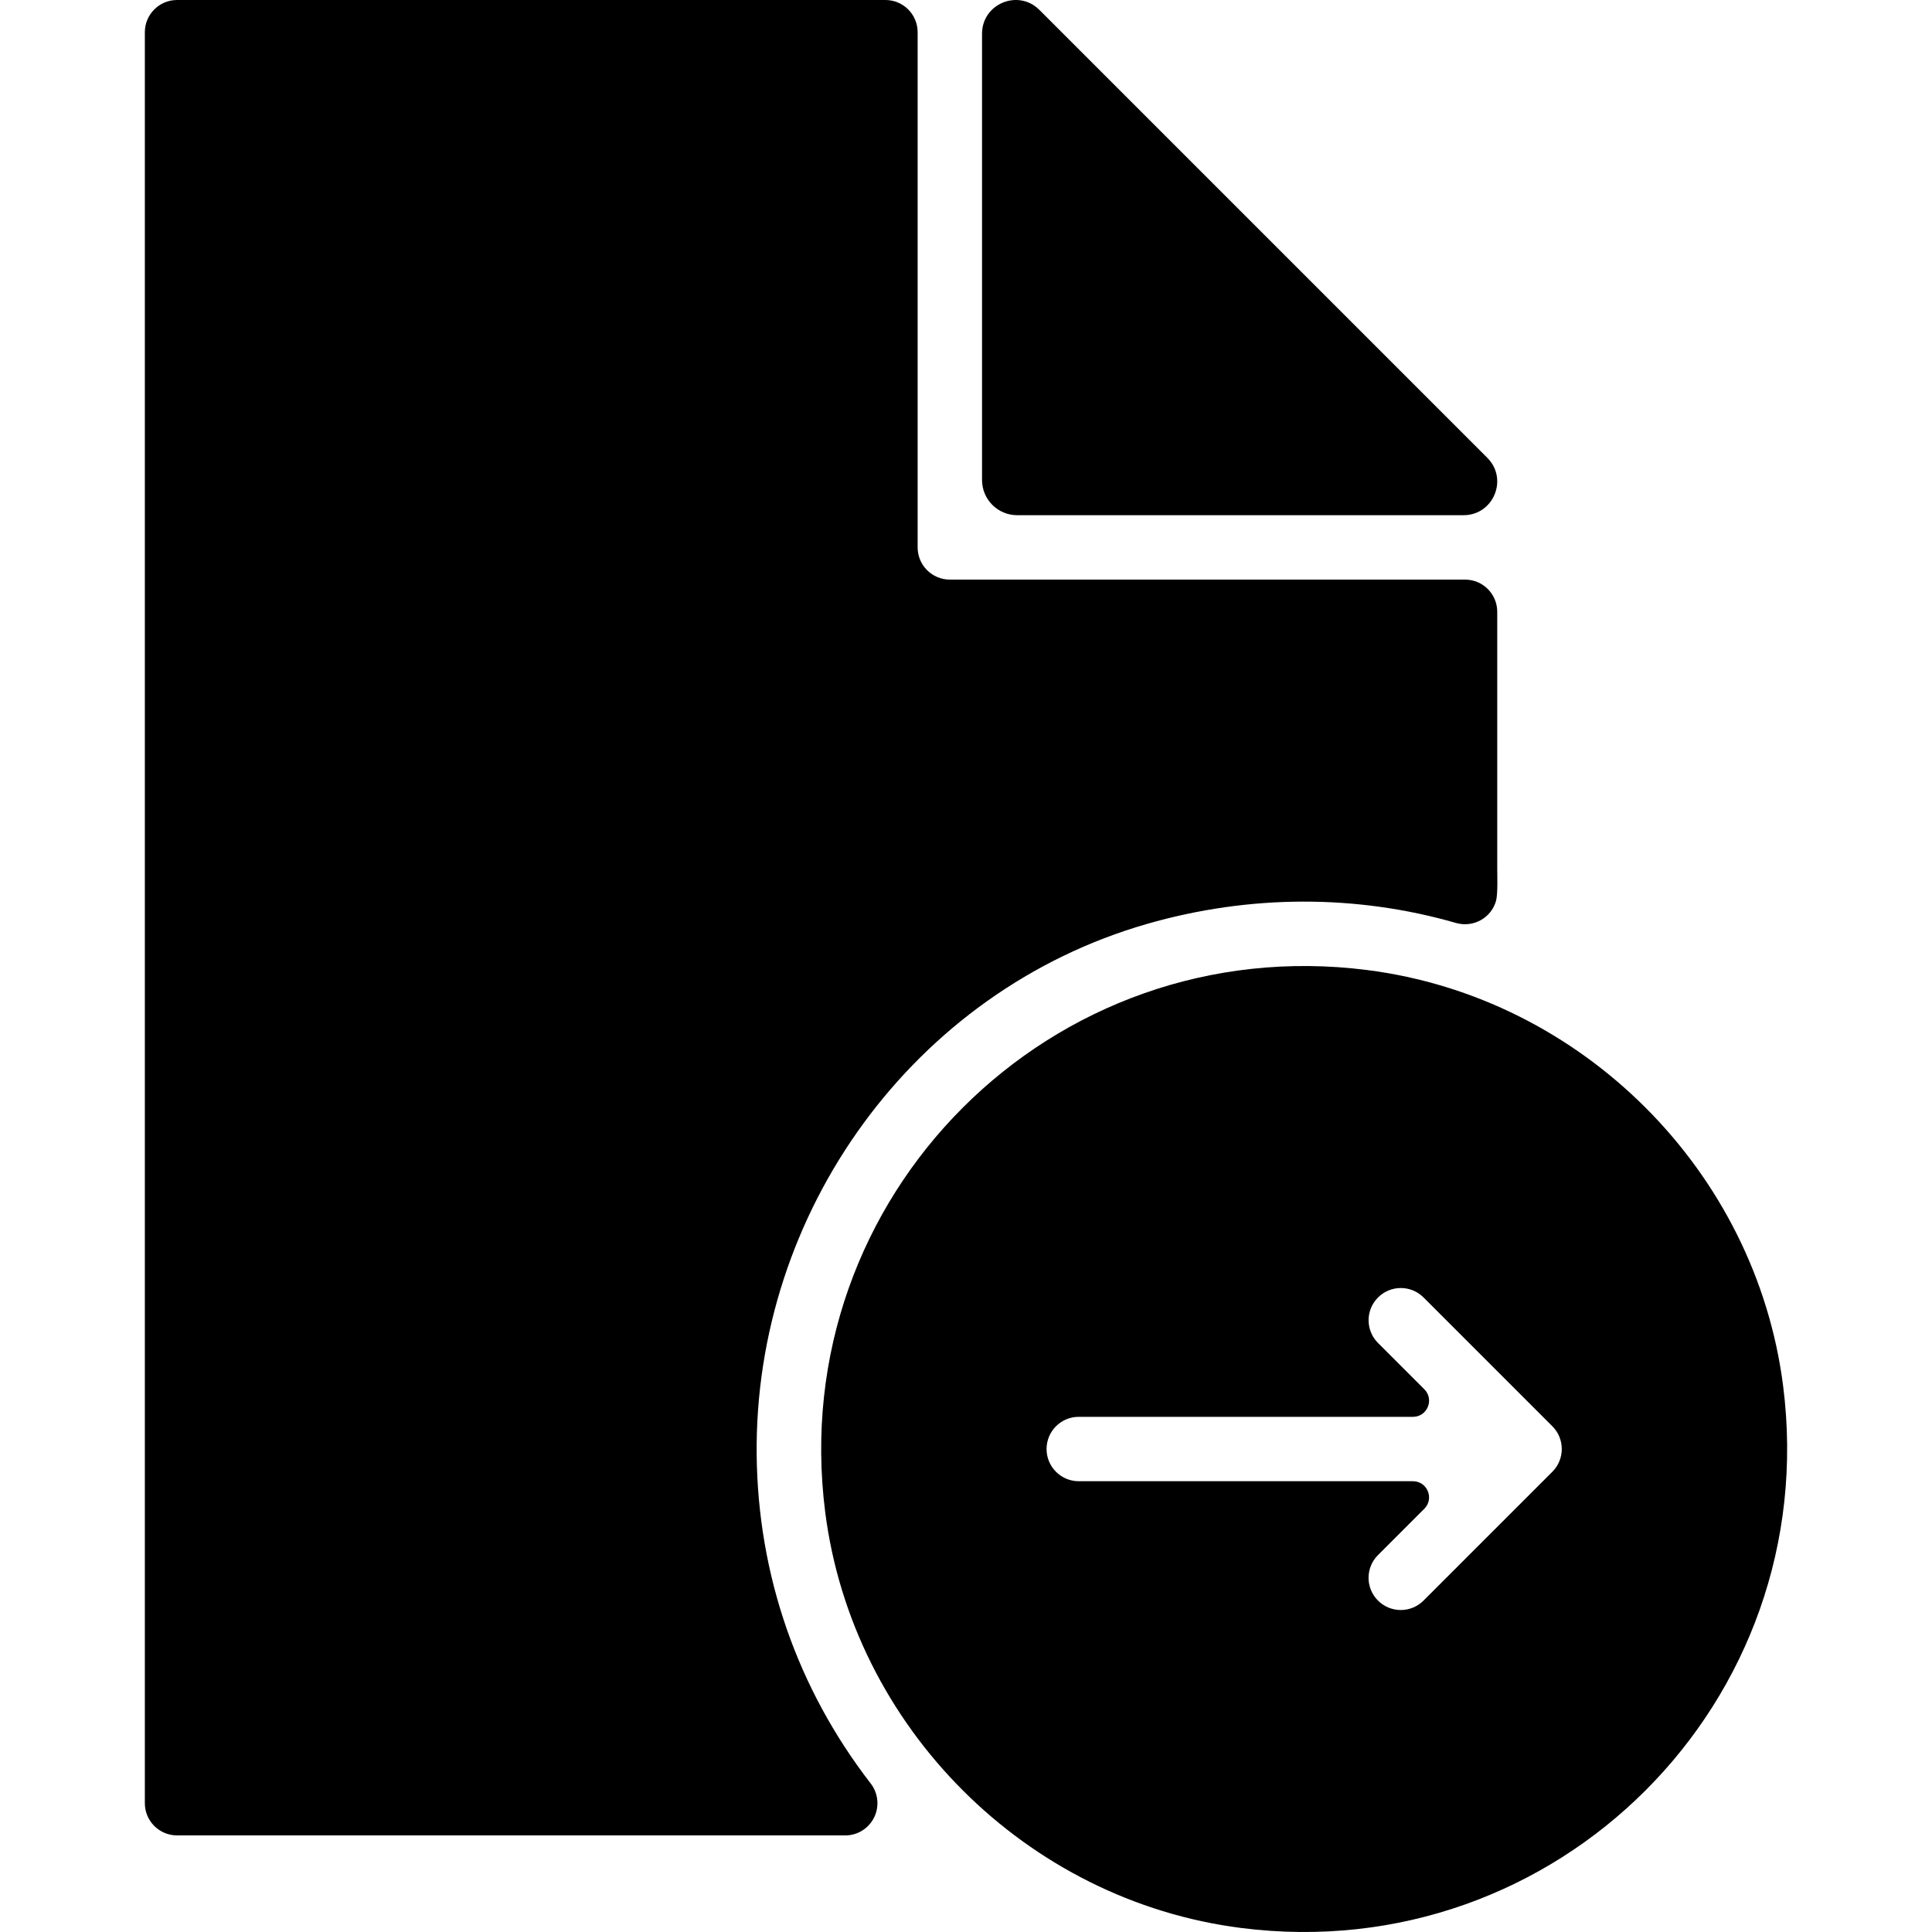
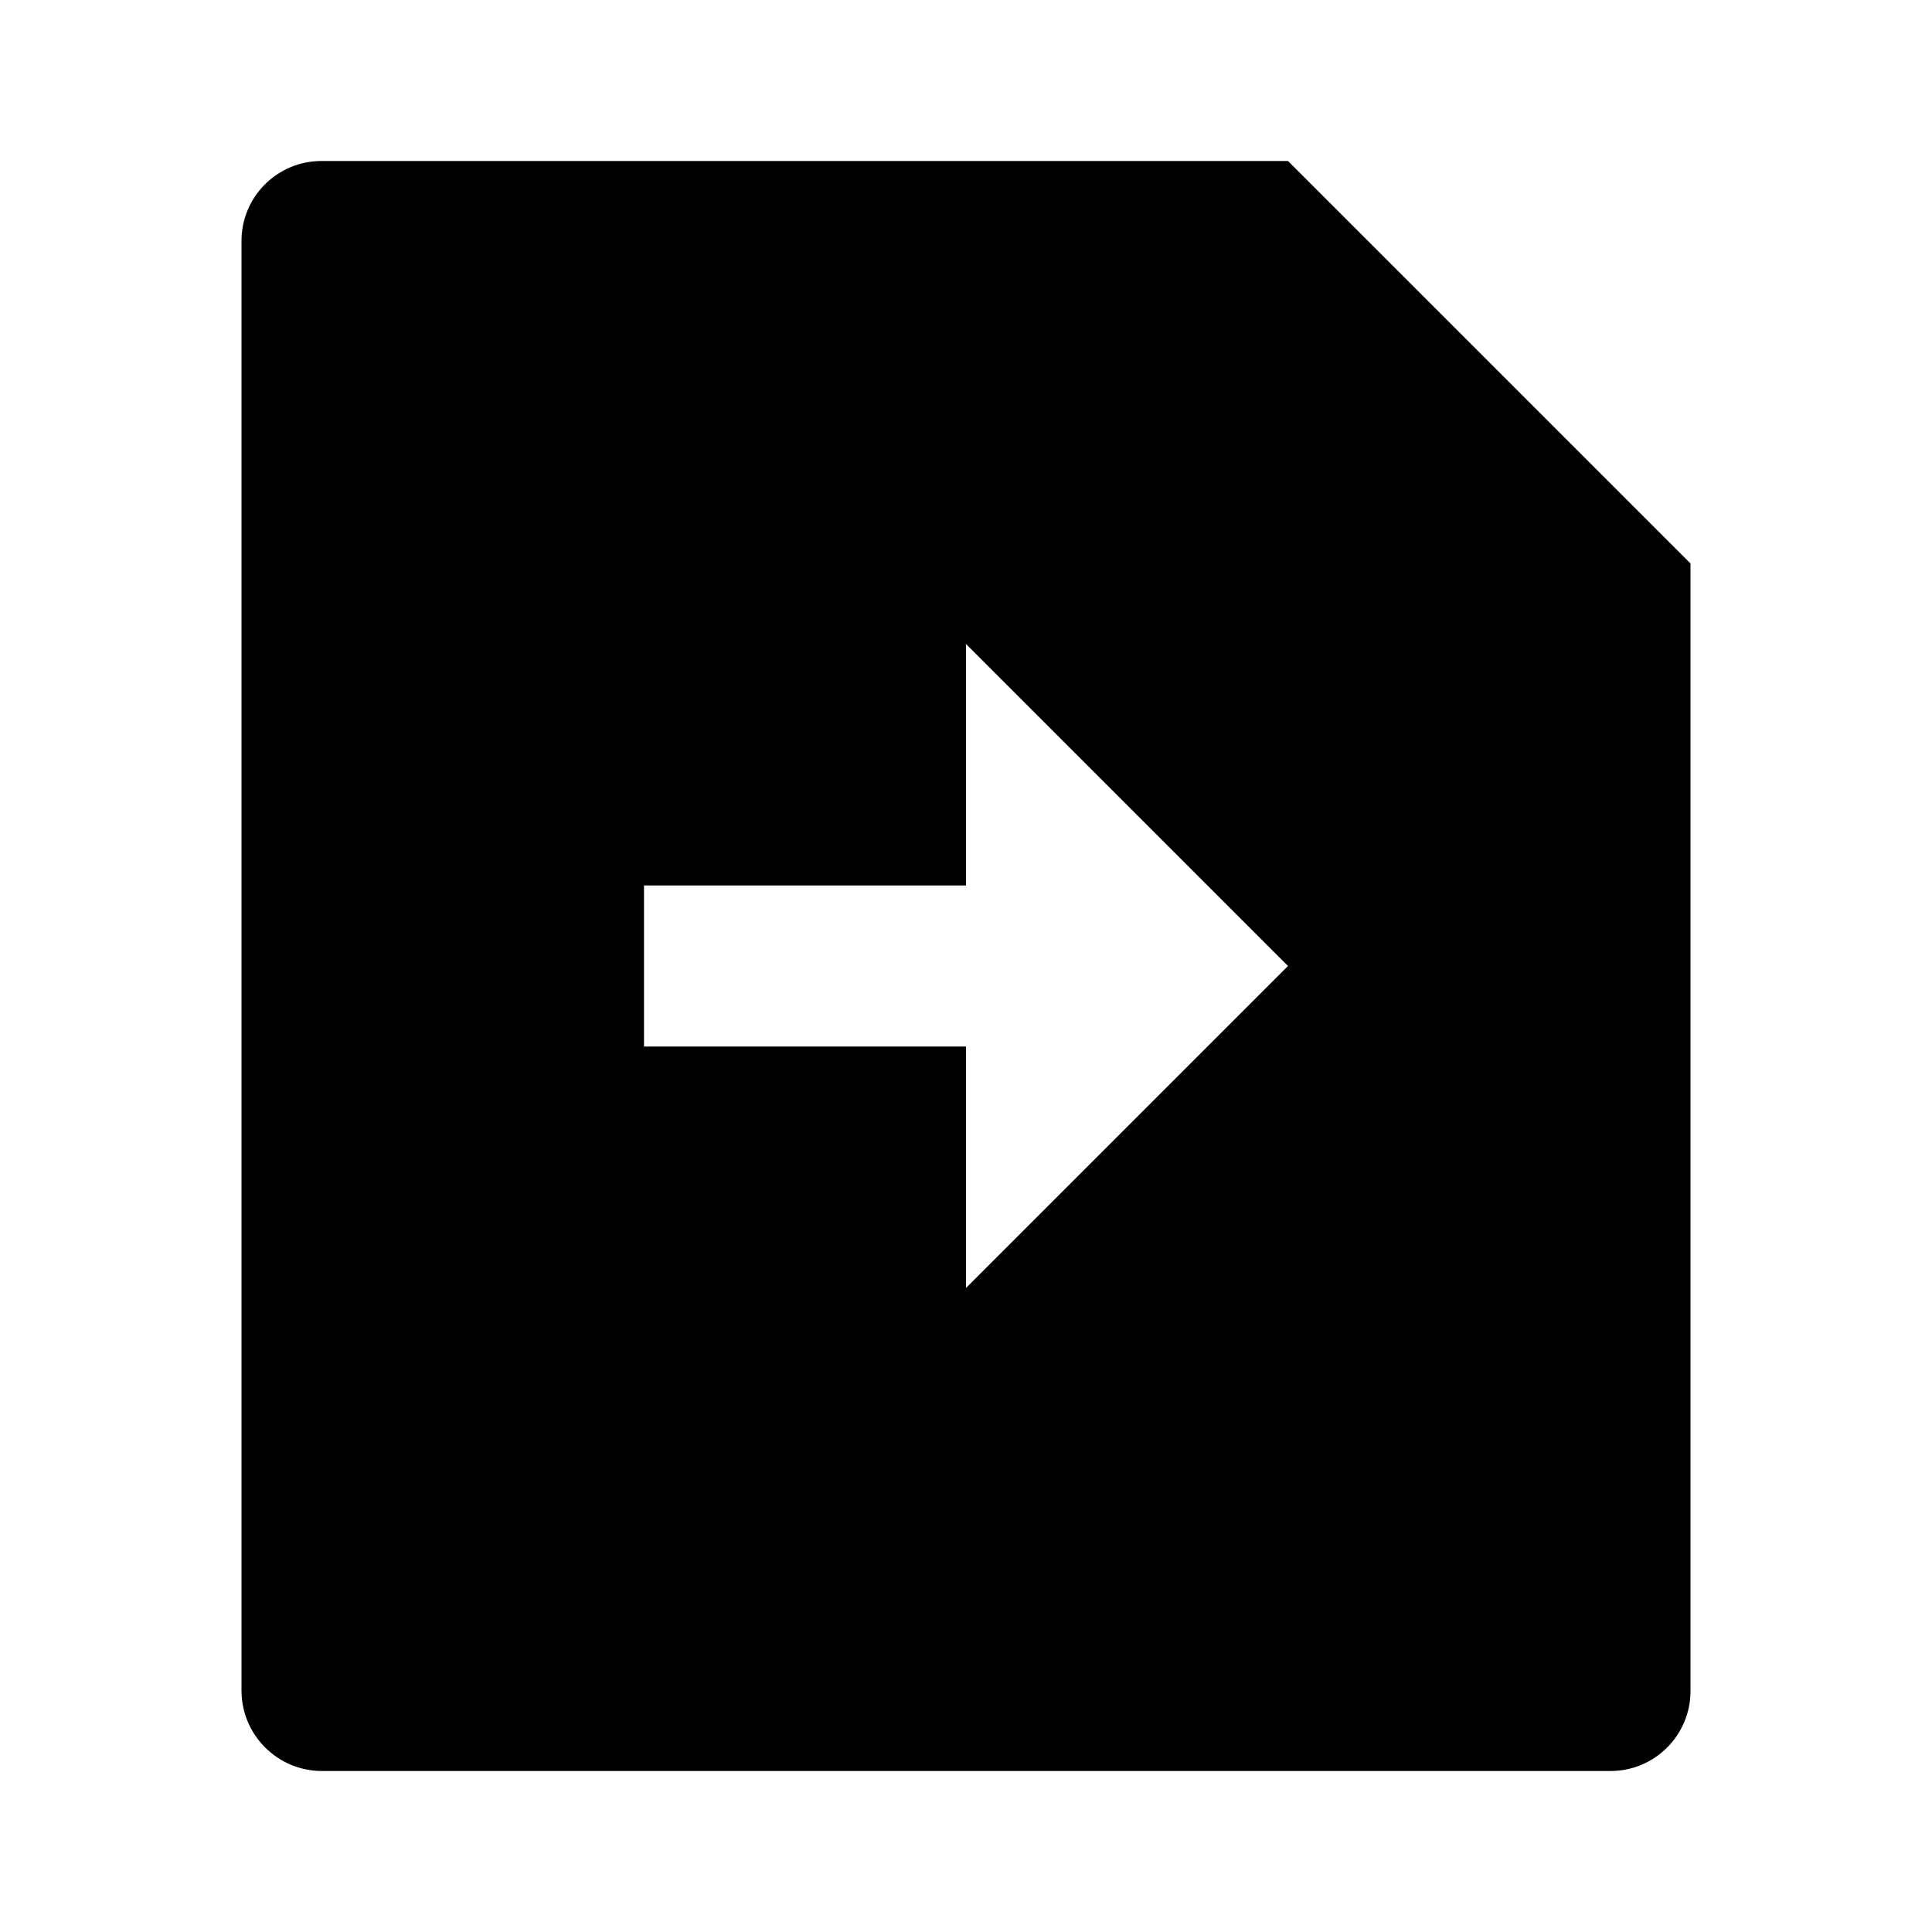
- <svg xmlns="http://www.w3.org/2000/svg" version="1.1" id="Layer_1" x="0px" y="0px" viewBox="0 0 511.995 511.995" style="enable-background:new 0 0 511.995 511.995;" xml:space="preserve">
+ <svg xmlns="http://www.w3.org/2000/svg" width="24px" height="24px" viewBox="0 0 24 24">
  <g>
-     <g>
-       <path d="M394.151,121.325L275.454,2.629c-5.606-5.615-15.206-1.638-15.206,6.297v118.287c0,5.146,4.173,9.318,9.318,9.318h118.287    C395.789,136.531,399.766,126.932,394.151,121.325z" />
-     </g>
+     <path fill="none" d="M0 0h24v24H0z" />
+     <path d="M16 2l5 5v14.008a.993.993 0 0 1-.993.992H3.993A1 1 0 0 1 3 21.008V2.992C3 2.444 3.445 2 3.993 2H16zm-4 9H8v2h4v3l4-4-4-4v3z" />
  </g>
-   <g>
-     <g>
-       <path d="M396.779,230.397v-68.266c0-4.71-3.823-8.533-8.533-8.533H251.715c-4.71,0-8.533-3.823-8.533-8.533V8.534    c0-4.71-3.823-8.533-8.533-8.533H46.918c-4.71,0-8.533,3.823-8.533,8.533v469.326c0,4.71,3.823,8.533,8.533,8.533l177.081,0.008    c3.251,0,6.221-1.852,7.654-4.779c1.434-2.918,1.084-6.4-0.904-8.977c-19.464-25.164-29.892-55.252-30.225-87.09    c-0.666-64.34,41.565-122.878,103.388-140.695c27.374-7.885,55.73-7.825,81.978-0.256c4.54,1.271,9.258-1.306,10.564-5.837    C396.975,236.967,396.779,231.523,396.779,230.397z" />
-     </g>
-   </g>
-   <g>
-     <g>
-       <path d="M472.545,367.303c-7.253-56.993-53.273-103.004-110.266-110.24c-83.608-10.615-154.229,60.022-143.597,143.631    c7.253,56.993,53.273,103.004,110.266,110.24C412.565,521.557,483.186,450.92,472.545,367.303z M411.379,390.035l-34.133,34.133    c-1.664,1.664-3.849,2.5-6.033,2.5c-2.185,0-4.369-0.836-6.033-2.5c-3.336-3.336-3.336-8.729,0-12.066l12.279-12.279    c2.688-2.688,0.785-7.287-3.021-7.287h-88.557c-4.719,0-8.533-3.823-8.533-8.533c0-4.71,3.814-8.533,8.533-8.533h88.566    c3.797,0,5.7-4.599,3.021-7.287l-12.279-12.279c-3.336-3.336-3.336-8.729,0-12.066c3.336-3.336,8.729-3.336,12.066,0    l34.133,34.133C414.716,381.297,414.716,386.708,411.379,390.035z" />
-     </g>
-   </g>
-   <g>
- </g>
-   <g>
- </g>
-   <g>
- </g>
-   <g>
- </g>
-   <g>
- </g>
-   <g>
- </g>
-   <g>
- </g>
-   <g>
- </g>
-   <g>
- </g>
-   <g>
- </g>
-   <g>
- </g>
-   <g>
- </g>
-   <g>
- </g>
-   <g>
- </g>
-   <g>
- </g>
</svg>
